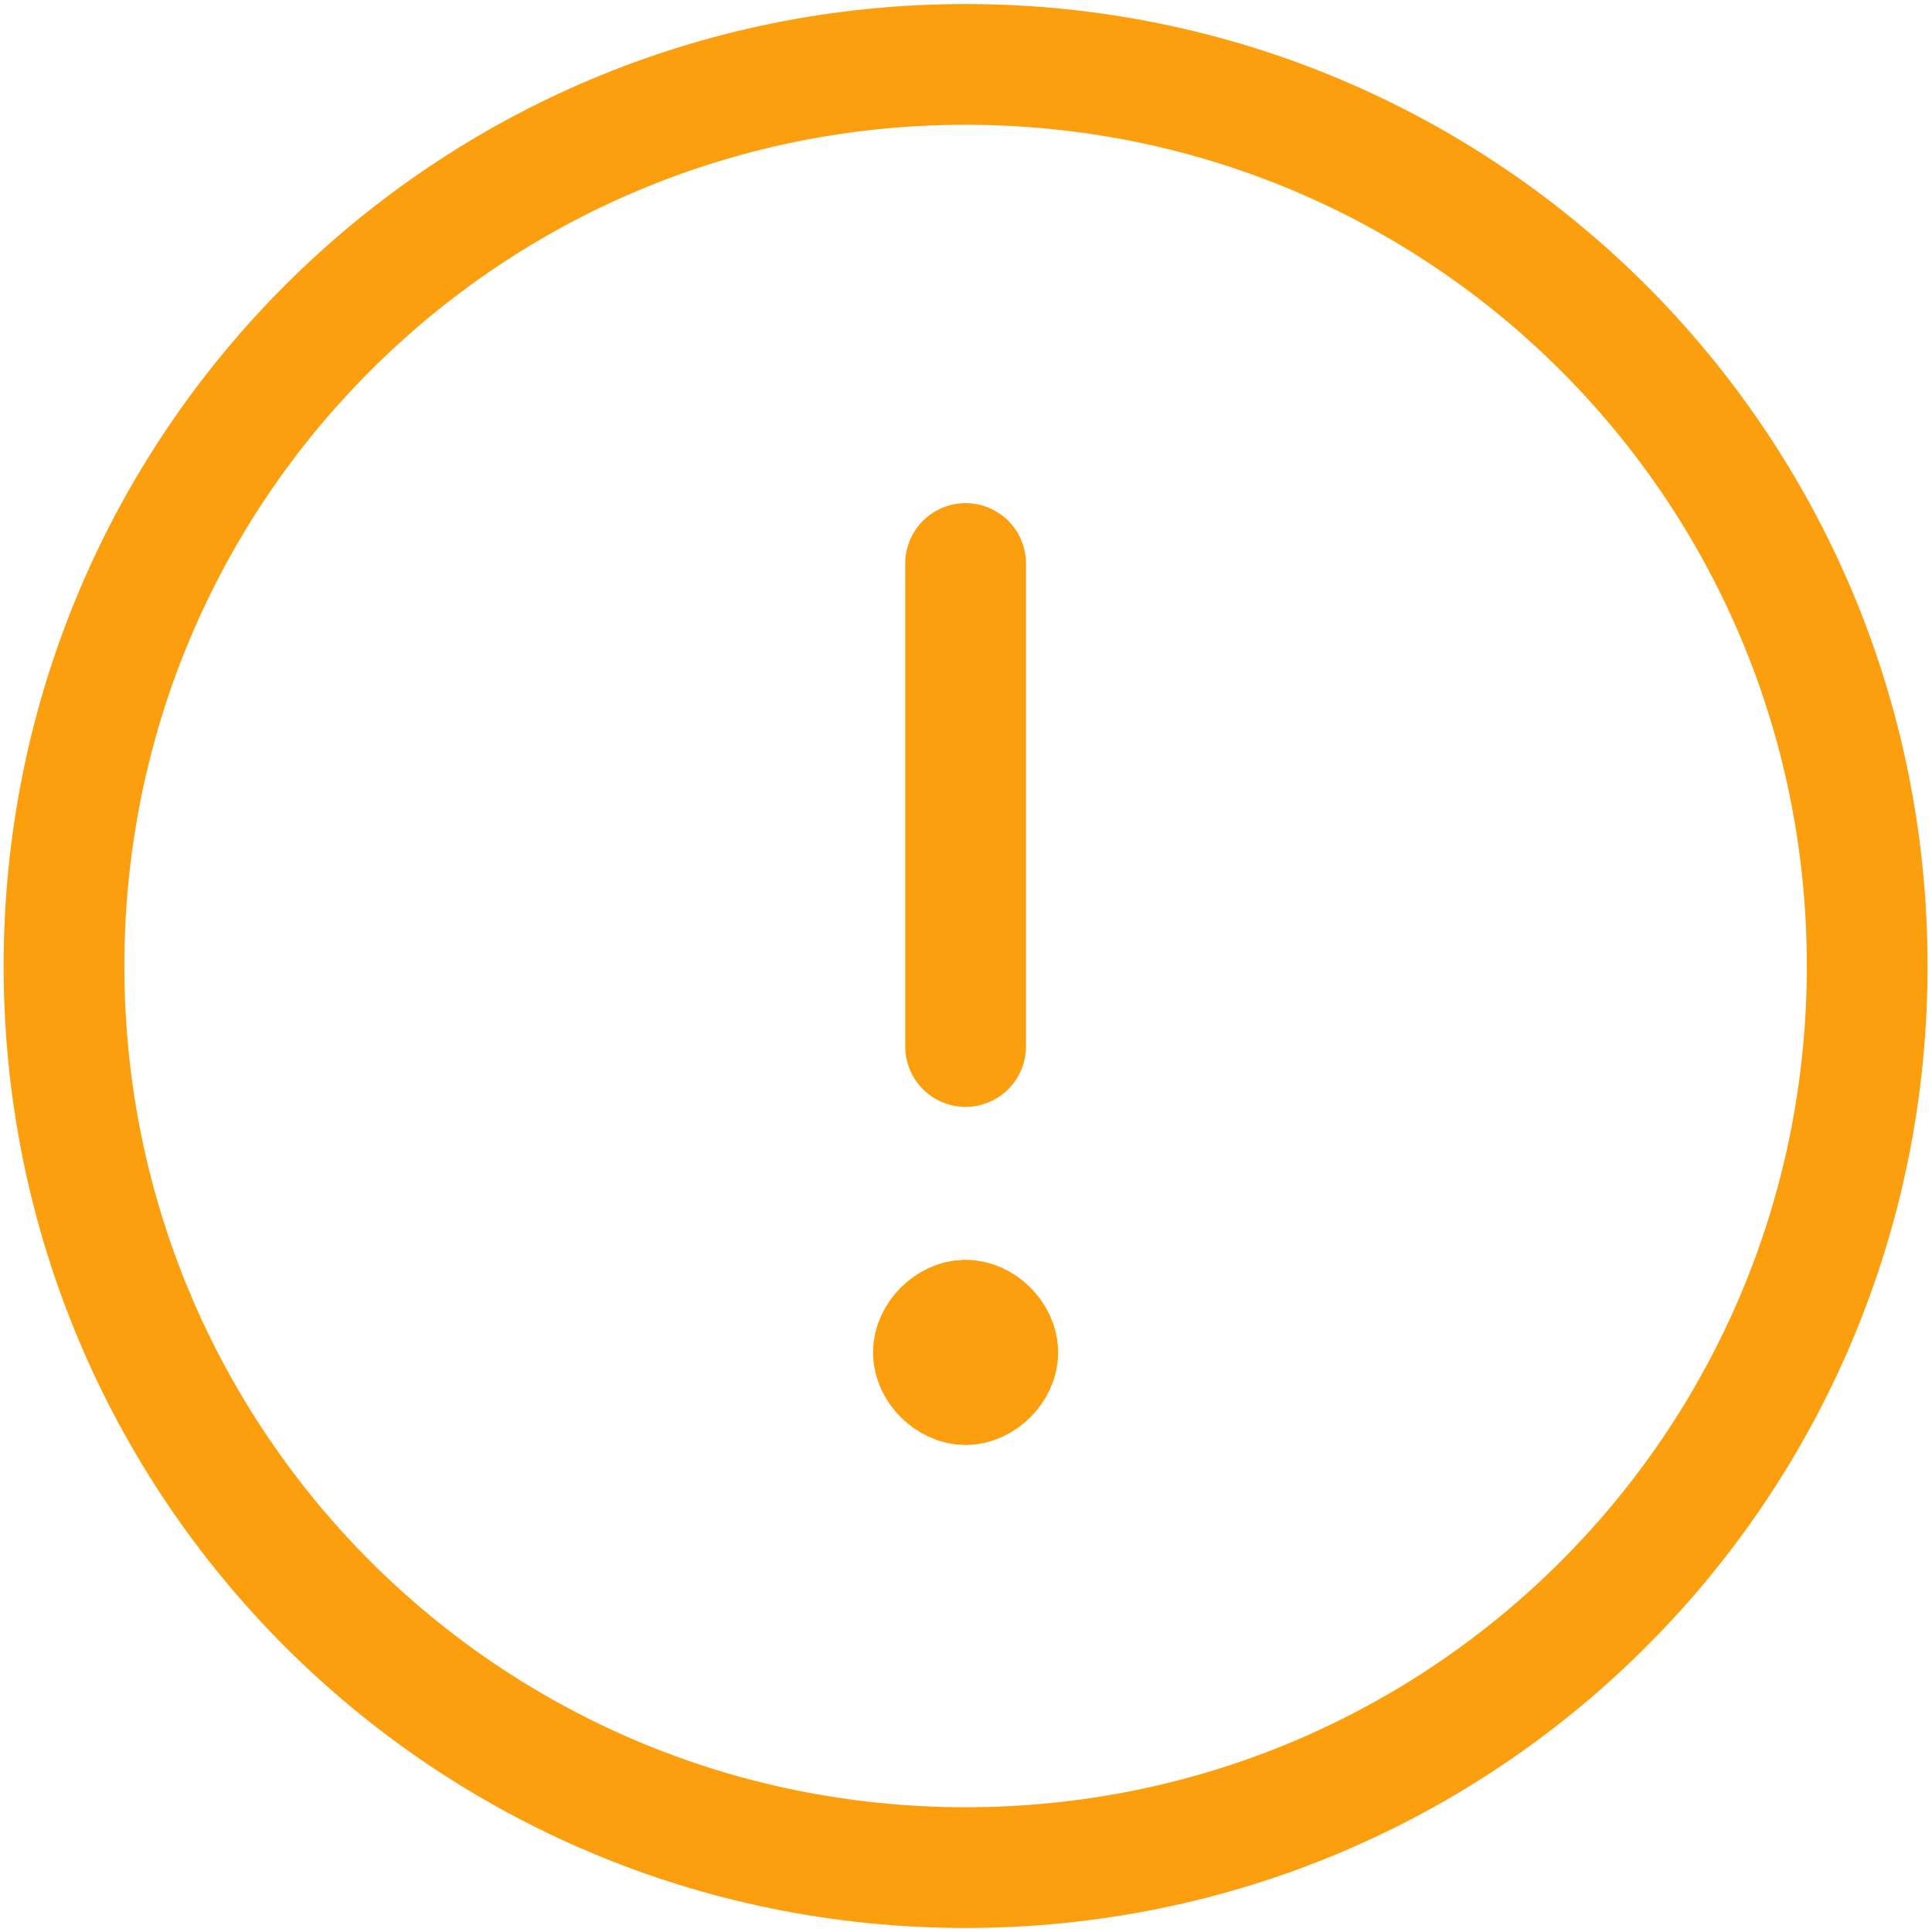
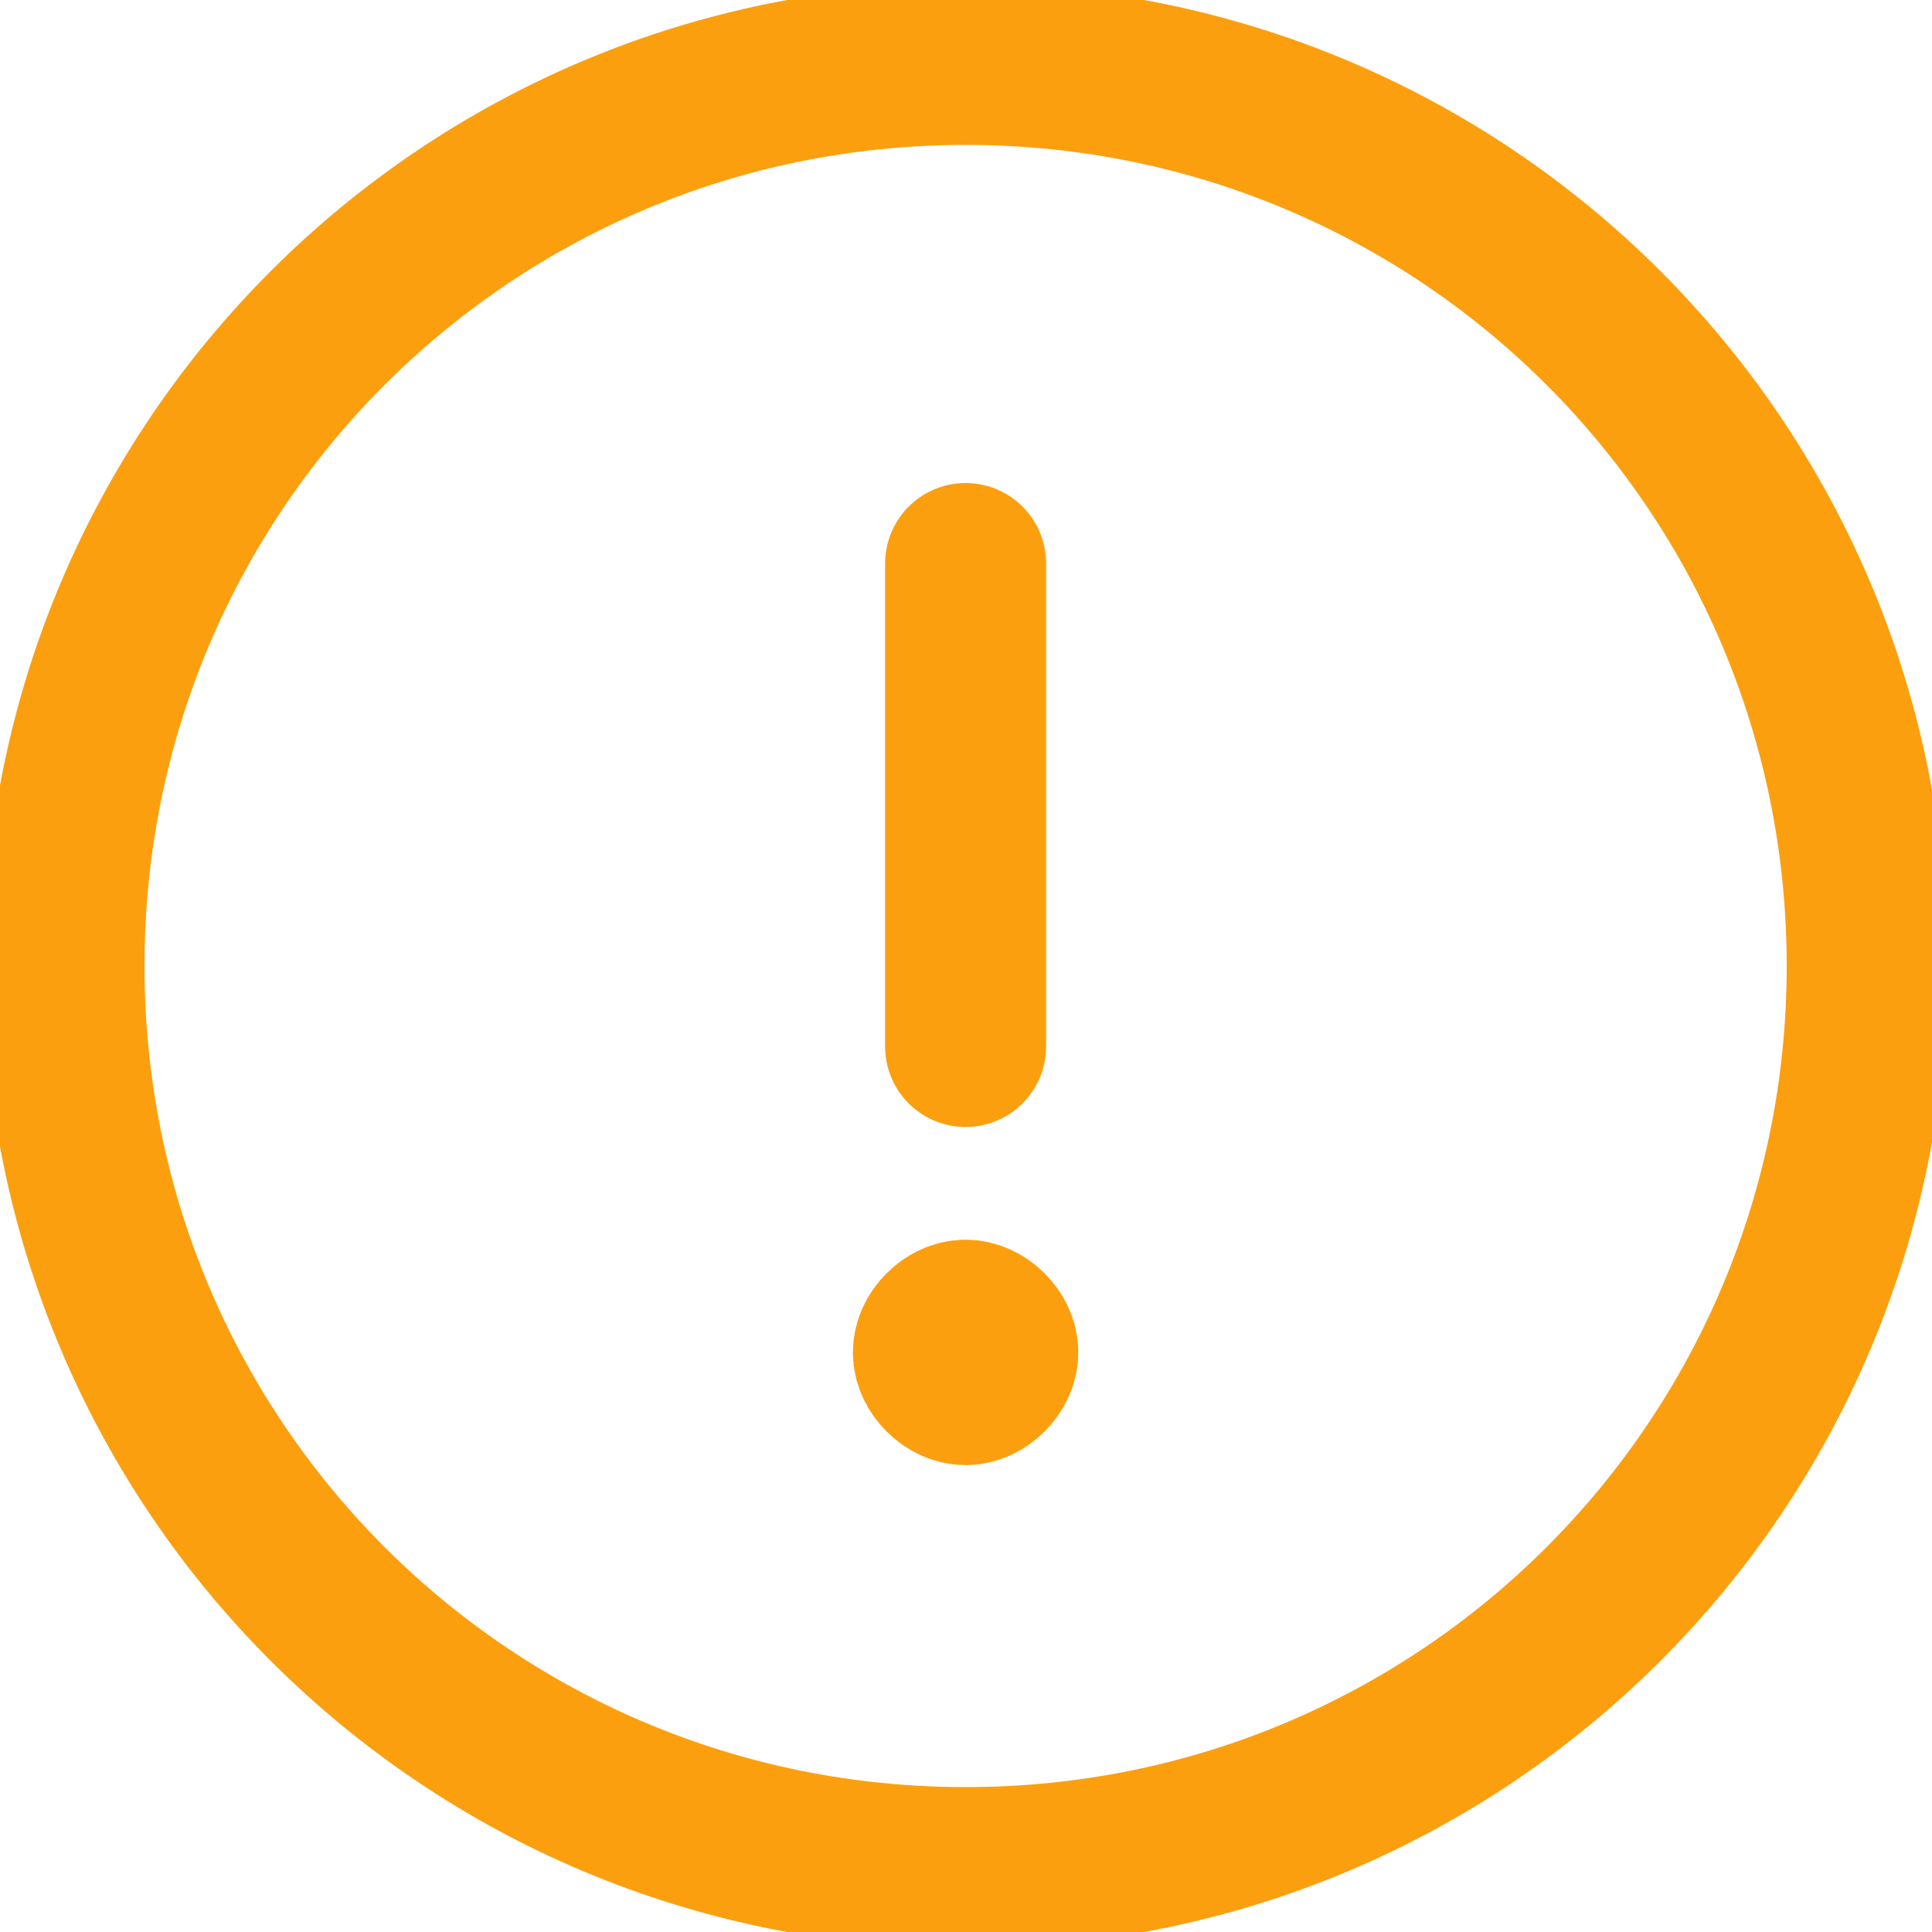
- <svg xmlns="http://www.w3.org/2000/svg" viewBox="0 0 24 24" stroke="#fc9f0f" stroke-width="1.5" stroke-linejoin="round">
+ <svg xmlns="http://www.w3.org/2000/svg" viewBox="0 0 24 24" stroke="#fc9f0f" stroke-width="2" stroke-linejoin="round">
  <path fill="none" d="M11.995 23.2c6.2 0 11.2-5 11.2-11.2s-5-11.2-11.2-11.2S.795 5.8.795 12s5 11.2 11.2 11.2z" />
  <path d="M11.995 7v6m0 3.4c-.2 0-.4.2-.4.4s.2.4.4.4.4-.2.4-.4-.2-.4-.4-.4" stroke-linecap="round" />
</svg>
